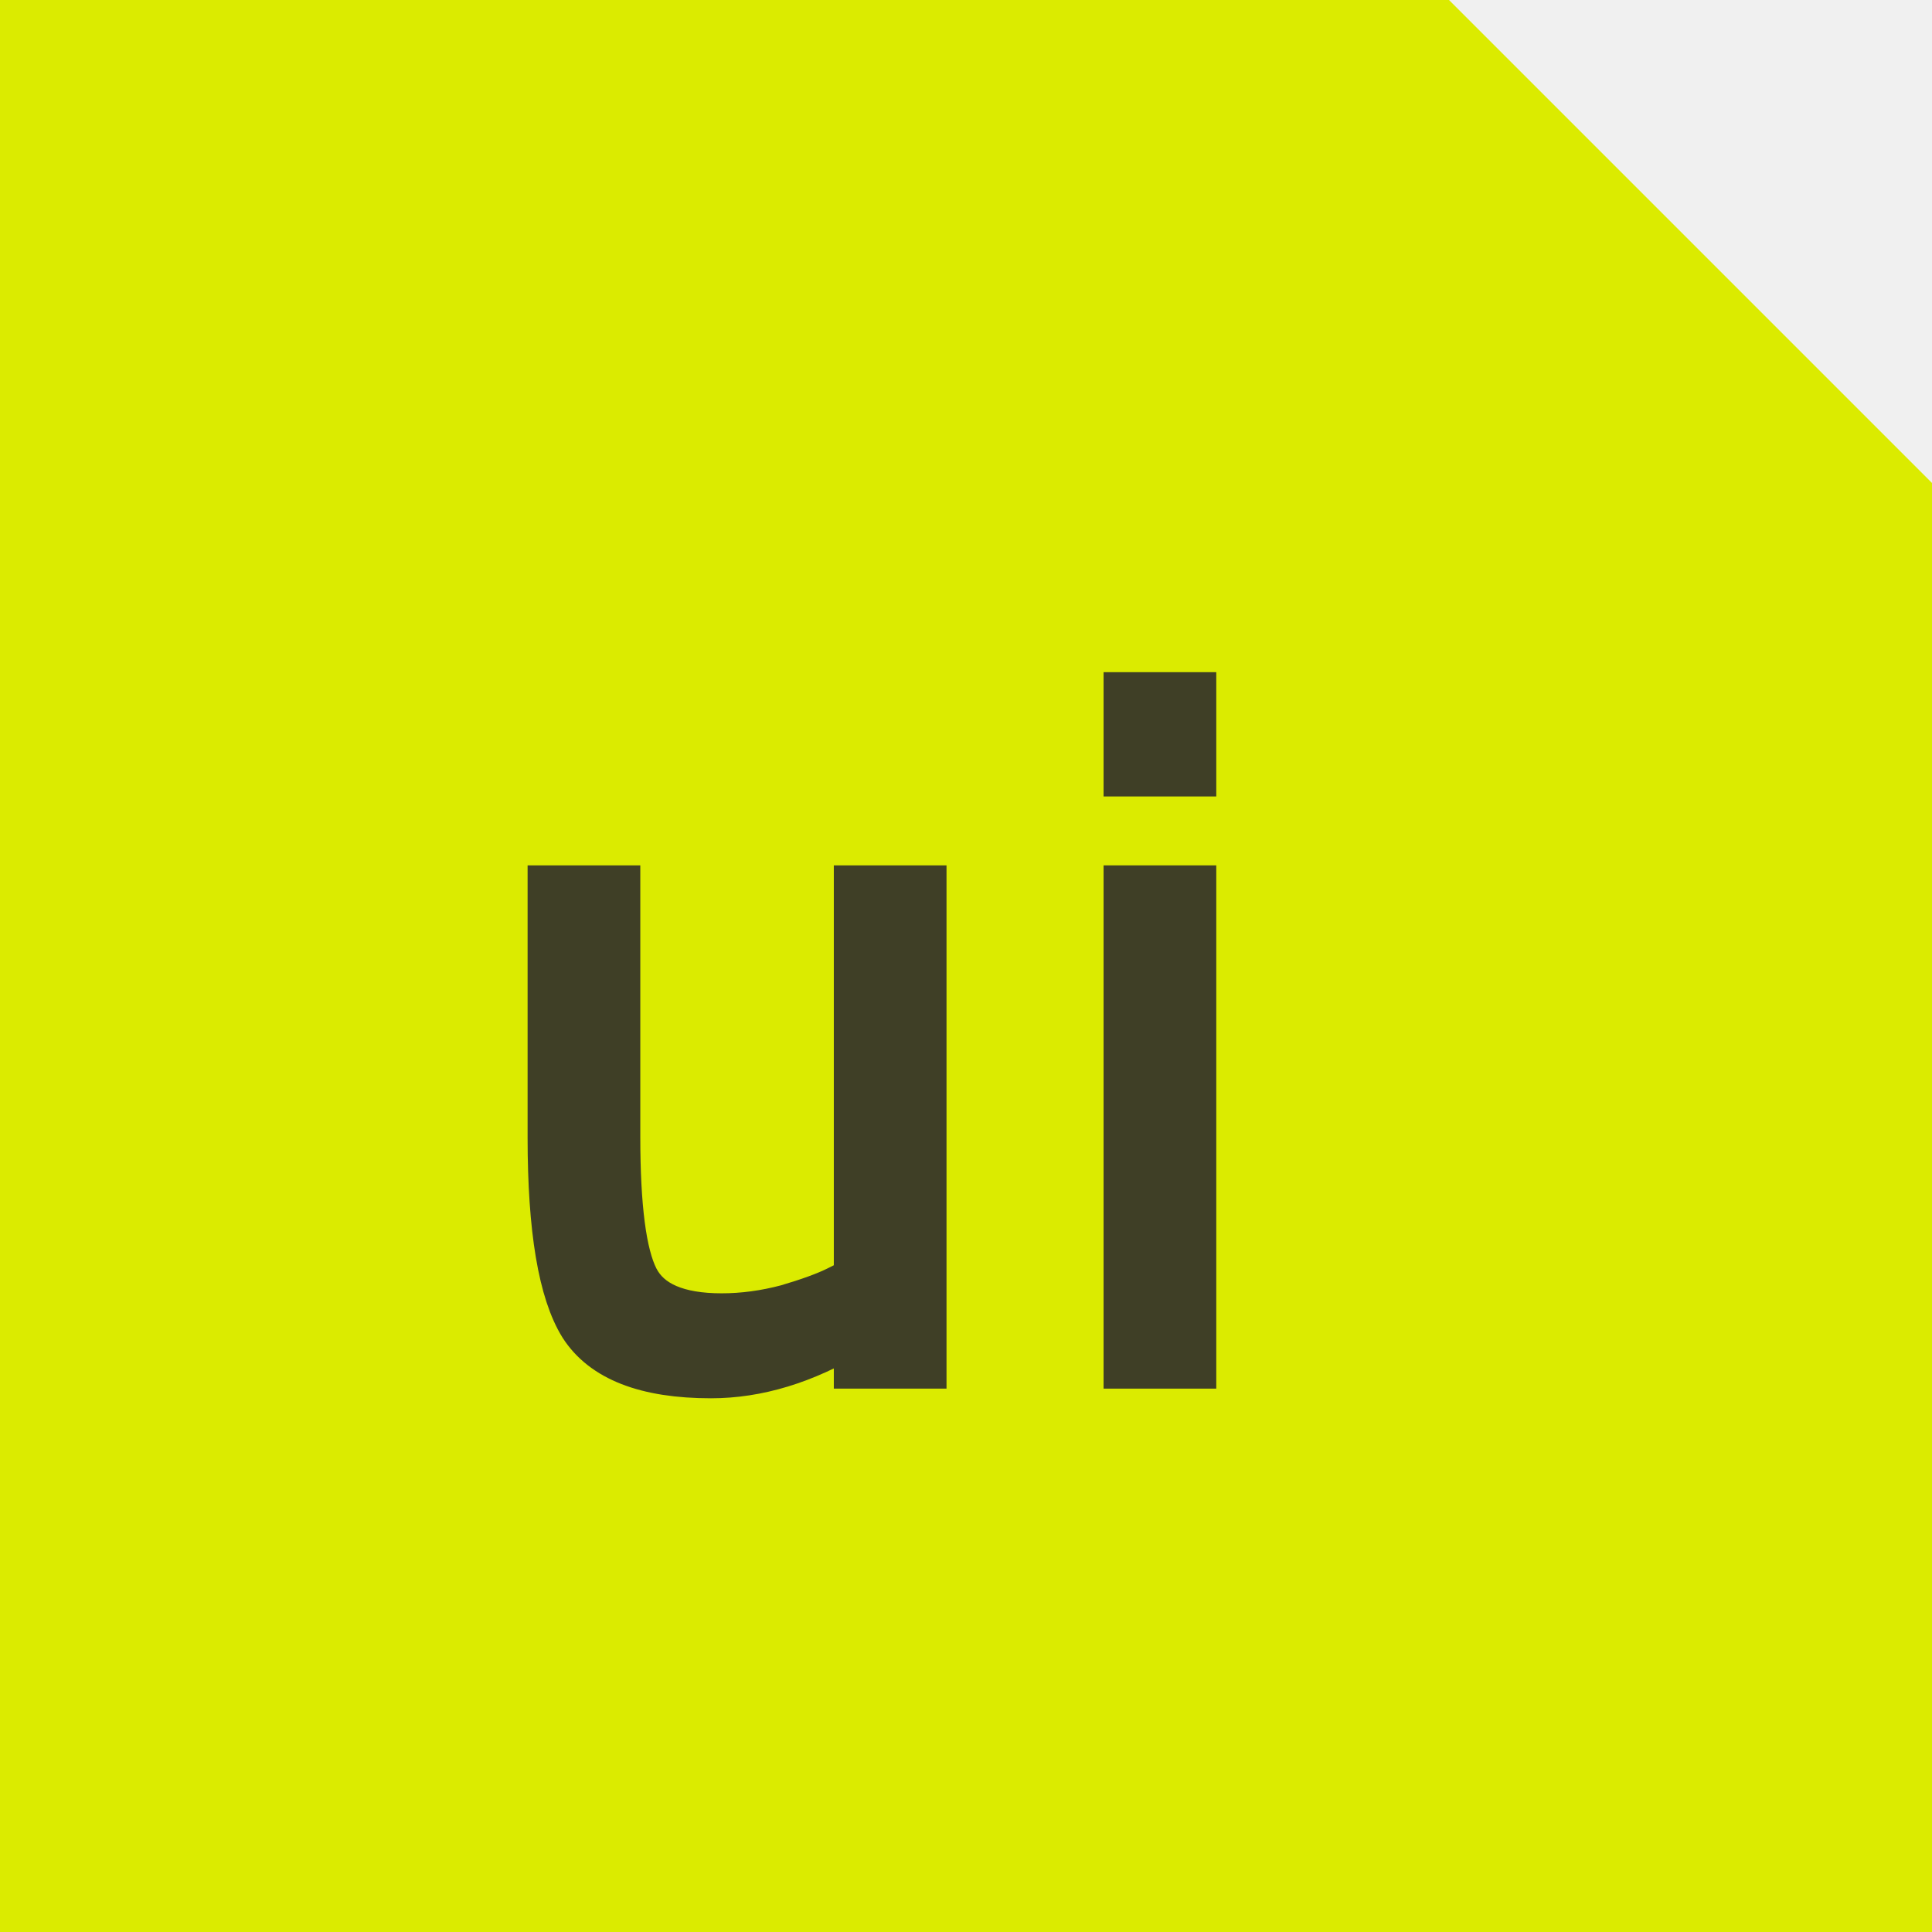
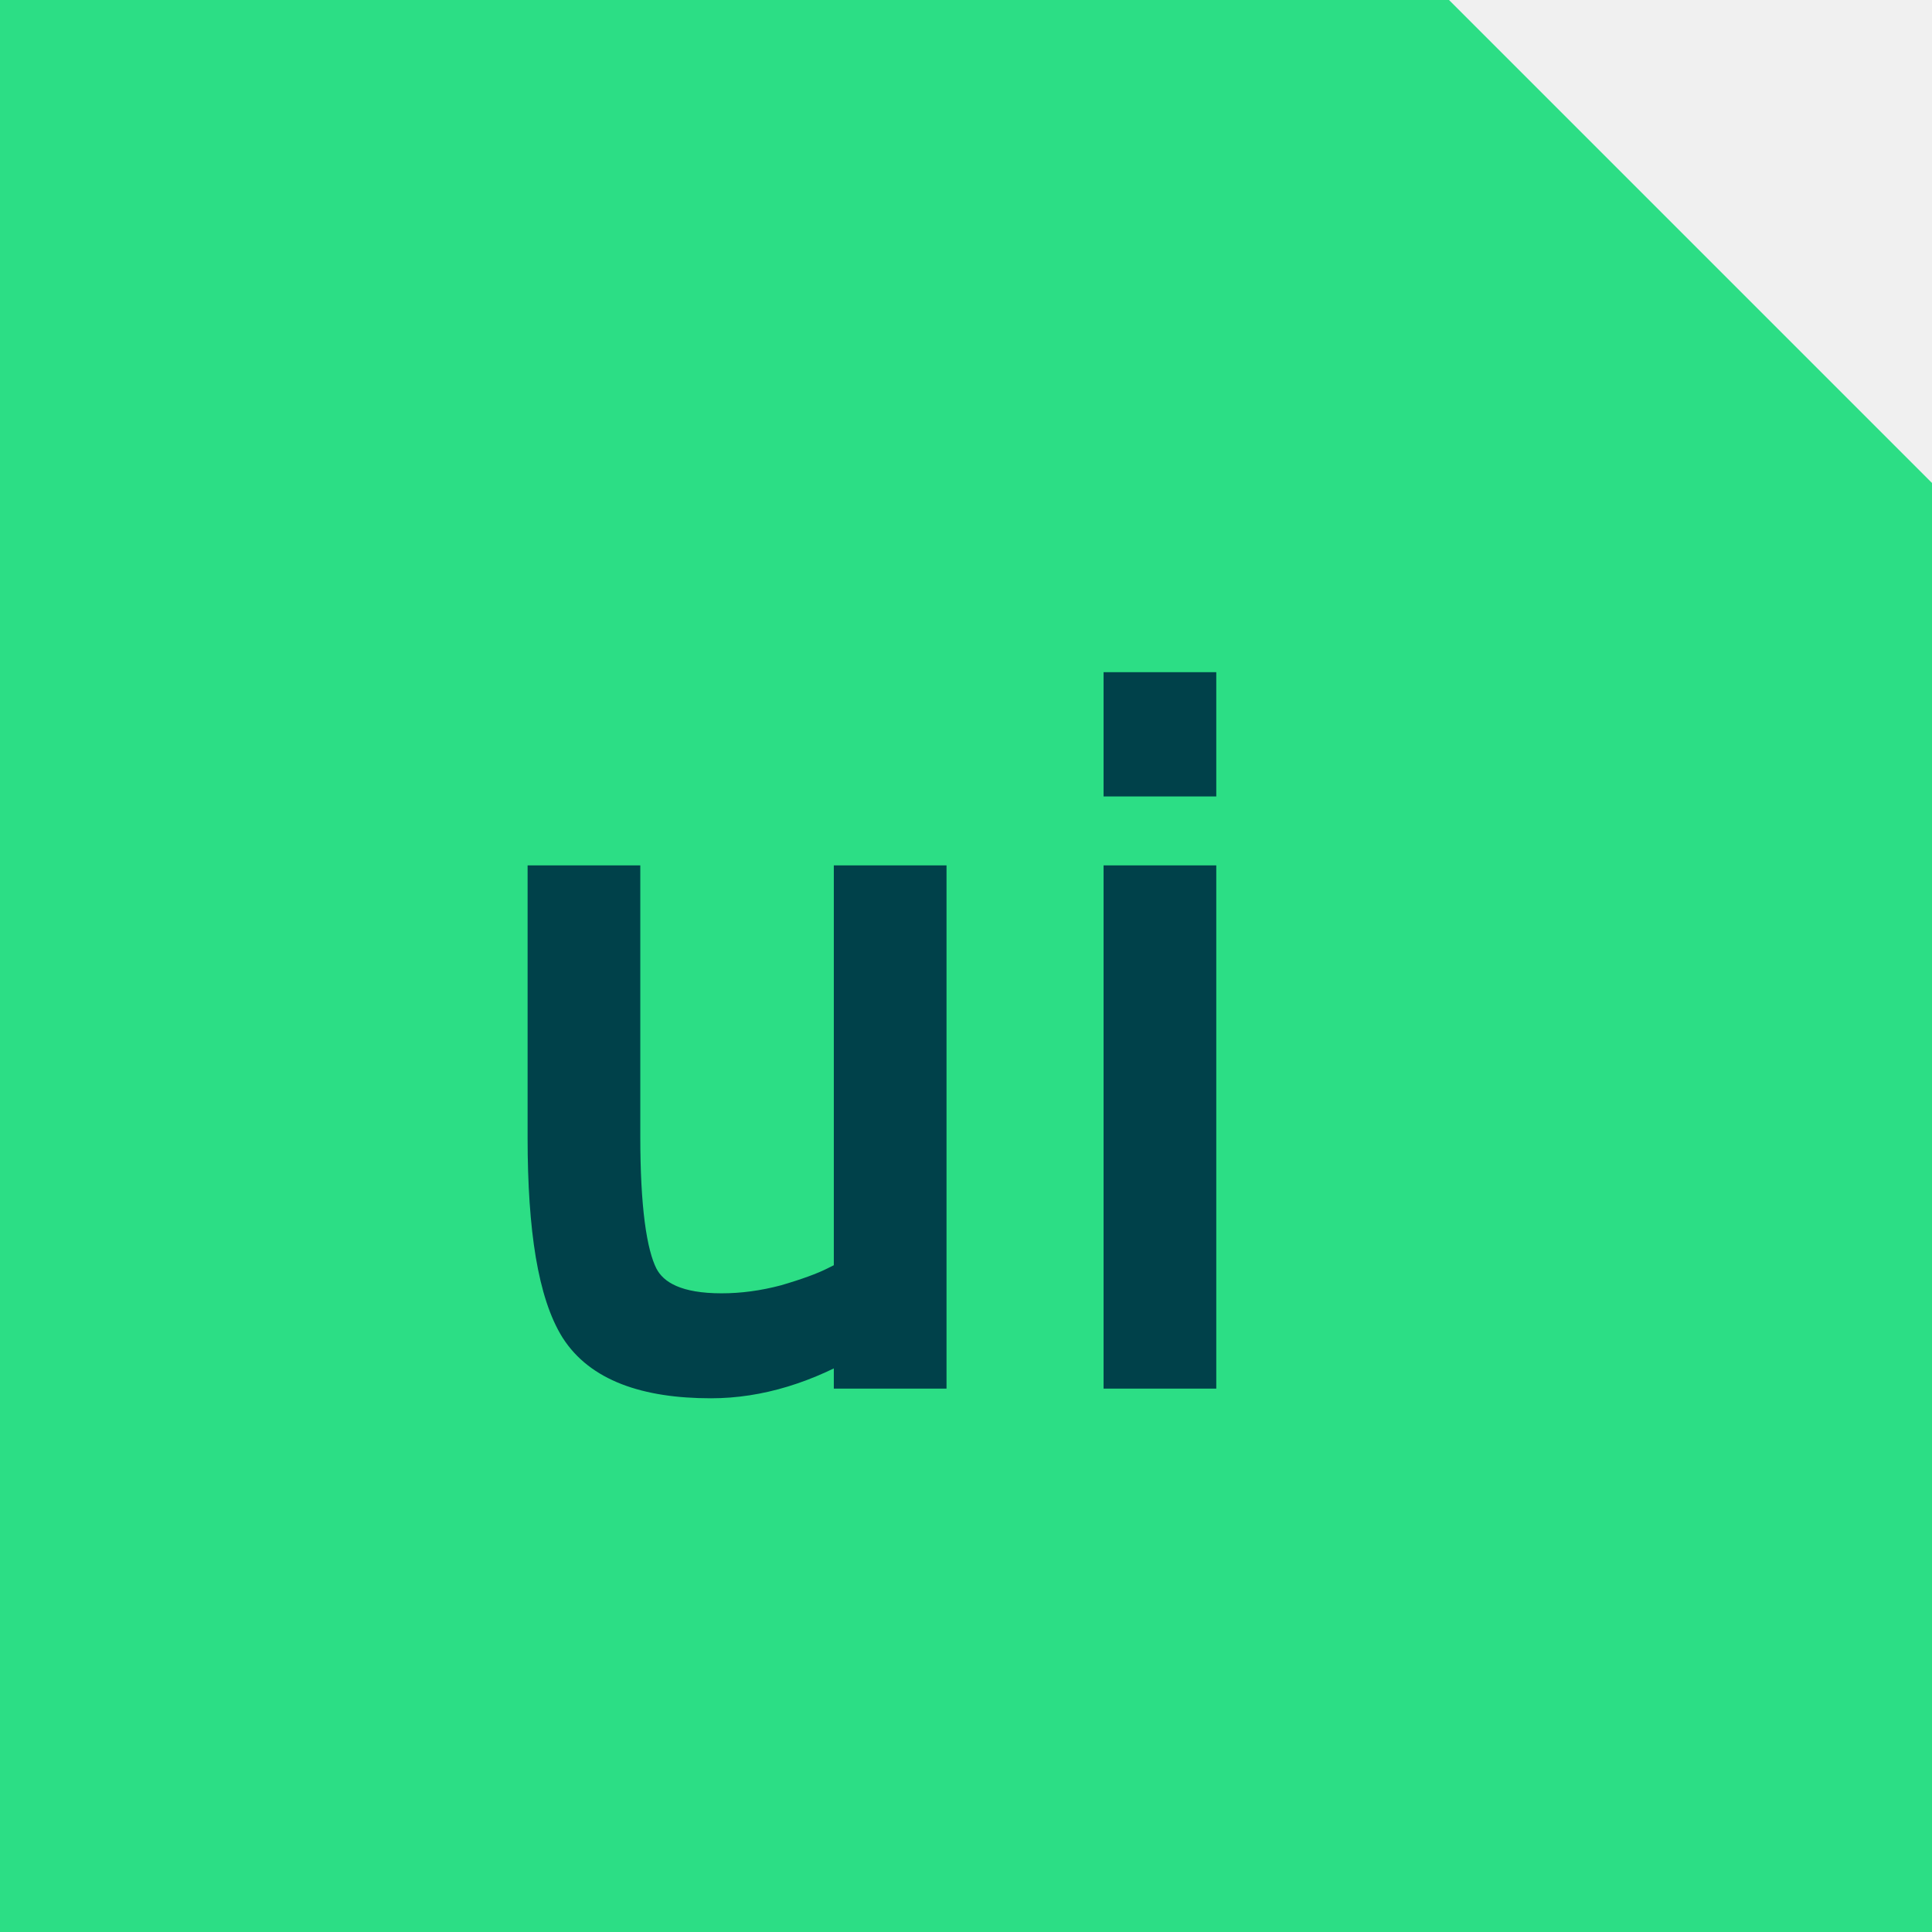
<svg xmlns="http://www.w3.org/2000/svg" width="24" height="24" viewBox="0 0 24 24" fill="none">
  <g clip-path="url(#clip0_13_1017)">
-     <path d="M0 24V0H18L24 6V24H0Z" fill="#DBEB00" />
-     <path d="M10.608 11H11.508V17H10.608V16.58C10.008 16.94 9.416 17.12 8.832 17.12C8.016 17.12 7.472 16.908 7.2 16.484C6.936 16.06 6.804 15.276 6.804 14.132V11H7.704V14.12C7.704 14.992 7.78 15.576 7.932 15.872C8.084 16.168 8.428 16.316 8.964 16.316C9.228 16.316 9.496 16.28 9.768 16.208C10.04 16.128 10.248 16.052 10.392 15.98L10.608 15.872V11Z" fill="#3F3F26" />
-     <path d="M13.959 17V11H14.859V17H13.959ZM13.959 9.644V8.6H14.859V9.644H13.959Z" fill="#3F3F26" />
-     <path d="M10.608 11H11.508V17H10.608V16.58C10.008 16.94 9.416 17.12 8.832 17.12C8.016 17.12 7.472 16.908 7.2 16.484C6.936 16.06 6.804 15.276 6.804 14.132V11H7.704V14.12C7.704 14.992 7.78 15.576 7.932 15.872C8.084 16.168 8.428 16.316 8.964 16.316C9.228 16.316 9.496 16.28 9.768 16.208C10.04 16.128 10.248 16.052 10.392 15.98L10.608 15.872V11Z" stroke="#3F3F26" stroke-width="0.5" />
-     <path d="M13.959 17V11H14.859V17H13.959ZM13.959 9.644V8.6H14.859V9.644H13.959Z" stroke="#3F3F26" stroke-width="0.5" />
+     <path d="M0 24V0H18L24 6V24H0Z" fill="#2CDE85" />
+     <path d="M10.608 11H11.508V17H10.608V16.58C10.008 16.94 9.416 17.12 8.832 17.12C8.016 17.12 7.472 16.908 7.2 16.484C6.936 16.06 6.804 15.276 6.804 14.132V11H7.704V14.12C7.704 14.992 7.78 15.576 7.932 15.872C8.084 16.168 8.428 16.316 8.964 16.316C9.228 16.316 9.496 16.28 9.768 16.208C10.04 16.128 10.248 16.052 10.392 15.98L10.608 15.872V11ZM13.959 17V11H14.859V17H13.959ZM13.959 9.644V8.6H14.859V9.644H13.959Z" fill="#00414A" />
+     <path d="M10.608 11V10.75H10.358V11H10.608ZM11.508 11H11.758V10.75H11.508V11ZM11.508 17V17.25H11.758V17H11.508ZM10.608 17H10.358V17.25H10.608V17ZM10.608 16.58H10.858V16.139L10.479 16.366L10.608 16.58ZM7.2 16.484L6.988 16.616L6.99 16.619L7.2 16.484ZM6.804 11V10.75H6.554V11H6.804ZM7.704 11H7.954V10.75H7.704V11ZM7.932 15.872L8.154 15.758L7.932 15.872ZM9.768 16.208L9.832 16.45L9.839 16.448L9.768 16.208ZM10.392 15.98L10.504 16.204L10.392 15.98ZM10.608 15.872L10.72 16.096L10.858 16.026V15.872H10.608ZM10.608 11.25H11.508V10.75H10.608V11.25ZM11.258 11V17H11.758V11H11.258ZM11.508 16.75H10.608V17.25H11.508V16.75ZM10.858 17V16.58H10.358V17H10.858ZM10.479 16.366C9.91 16.707 9.362 16.87 8.832 16.87V17.37C9.47 17.37 10.105 17.173 10.737 16.794L10.479 16.366ZM8.832 16.87C8.047 16.87 7.613 16.665 7.41 16.349L6.99 16.619C7.331 17.151 7.985 17.37 8.832 17.37V16.87ZM7.412 16.352C7.305 16.179 7.213 15.913 7.15 15.537C7.087 15.163 7.054 14.696 7.054 14.132H6.554C6.554 14.712 6.587 15.209 6.656 15.62C6.725 16.027 6.831 16.365 6.988 16.616L7.412 16.352ZM7.054 14.132V11H6.554V14.132H7.054ZM6.804 11.25H7.704V10.75H6.804V11.25ZM7.454 11V14.12H7.954V11H7.454ZM7.454 14.12C7.454 14.562 7.473 14.938 7.513 15.244C7.552 15.546 7.614 15.8 7.71 15.986L8.154 15.758C8.098 15.648 8.046 15.462 8.009 15.18C7.973 14.902 7.954 14.55 7.954 14.12H7.454ZM7.71 15.986C7.927 16.409 8.396 16.566 8.964 16.566V16.066C8.46 16.066 8.241 15.927 8.154 15.758L7.71 15.986ZM8.964 16.566C9.251 16.566 9.54 16.527 9.832 16.45L9.704 15.966C9.452 16.033 9.205 16.066 8.964 16.066V16.566ZM9.839 16.448C10.116 16.366 10.34 16.285 10.504 16.204L10.28 15.756C10.156 15.819 9.964 15.89 9.697 15.968L9.839 16.448ZM10.504 16.204L10.72 16.096L10.496 15.648L10.28 15.756L10.504 16.204ZM10.858 15.872V11H10.358V15.872H10.858ZM13.959 17H13.709V17.25H13.959V17ZM13.959 11V10.75H13.709V11H13.959ZM14.859 11H15.109V10.75H14.859V11ZM14.859 17V17.25H15.109V17H14.859ZM13.959 9.644H13.709V9.894H13.959V9.644ZM13.959 8.6V8.35H13.709V8.6H13.959ZM14.859 8.6H15.109V8.35H14.859V8.6ZM14.859 9.644V9.894H15.109V9.644H14.859ZM14.209 17V11H13.709V17H14.209ZM13.959 11.25H14.859V10.75H13.959V11.25ZM14.609 11V17H15.109V11H14.609ZM14.859 16.75H13.959V17.25H14.859V16.75ZM14.209 9.644V8.6H13.709V9.644H14.209ZM13.959 8.85H14.859V8.35H13.959V8.85ZM14.609 8.6V9.644H15.109V8.6H14.609ZM14.859 9.394H13.959V9.894H14.859V9.394Z" fill="#00414A" />
  </g>
  <defs>
    <clipPath id="clip0_13_1017">
      <rect width="24" height="24" fill="white" />
    </clipPath>
  </defs>
</svg>
